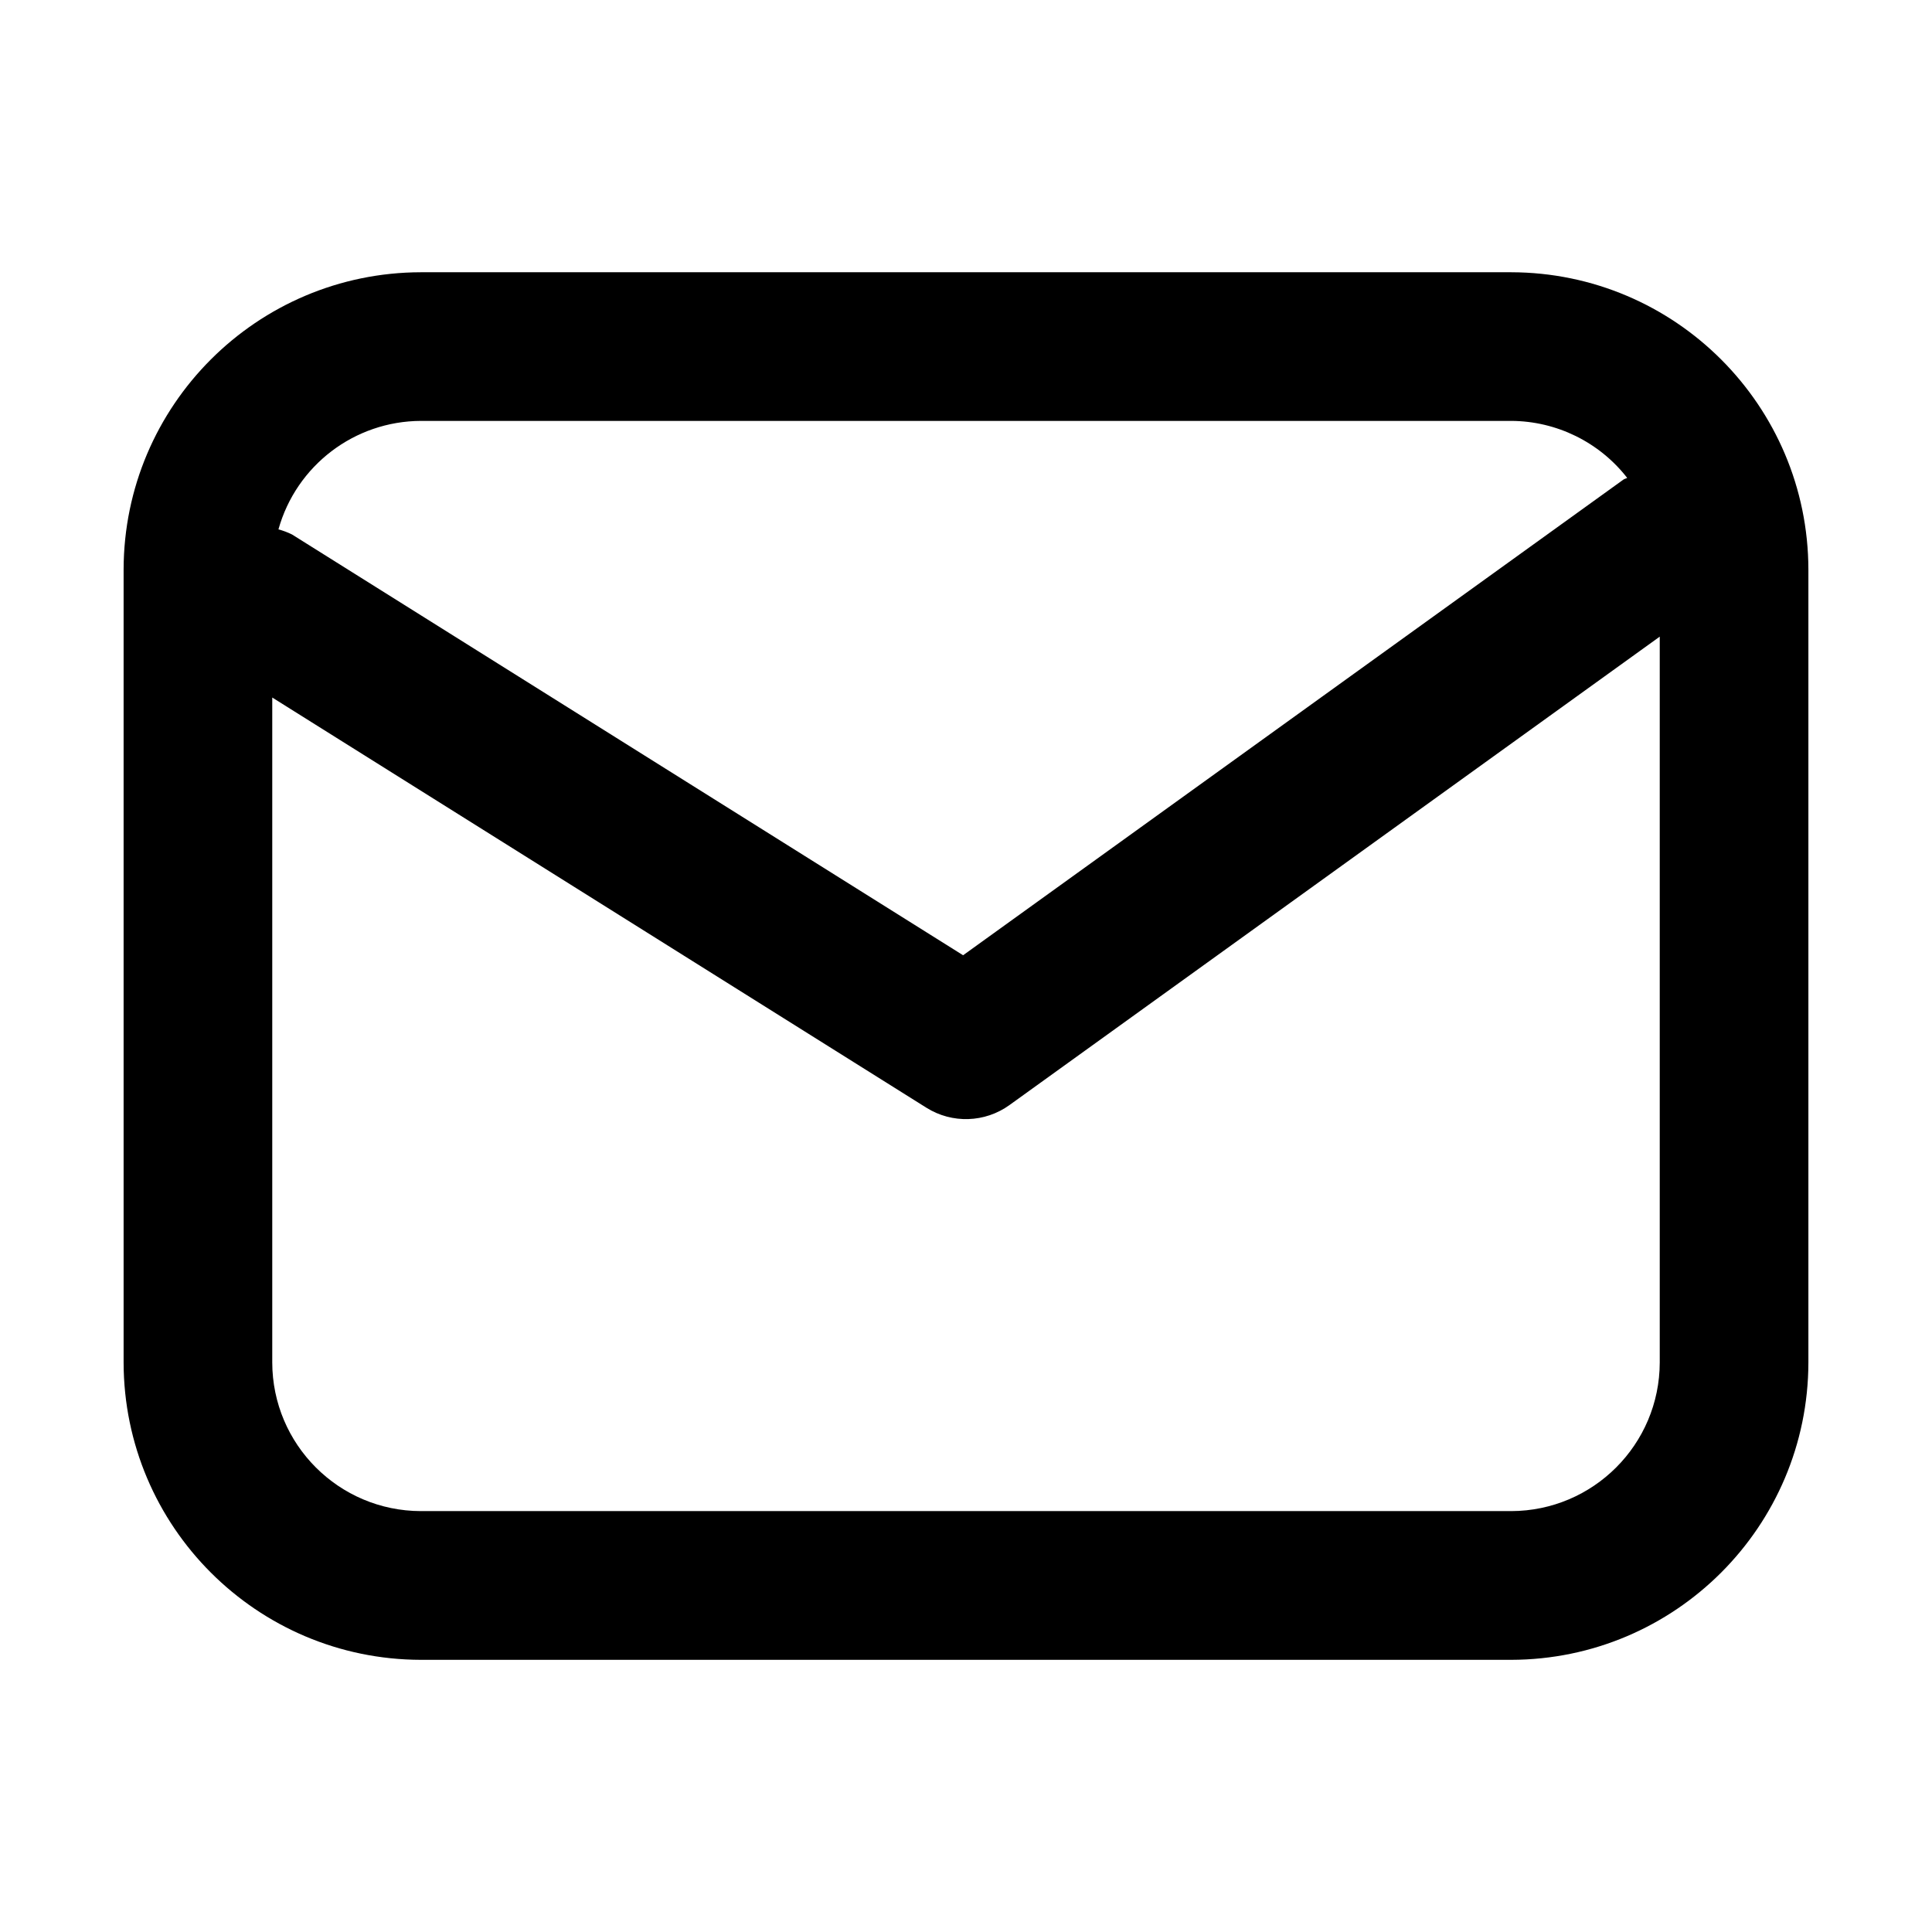
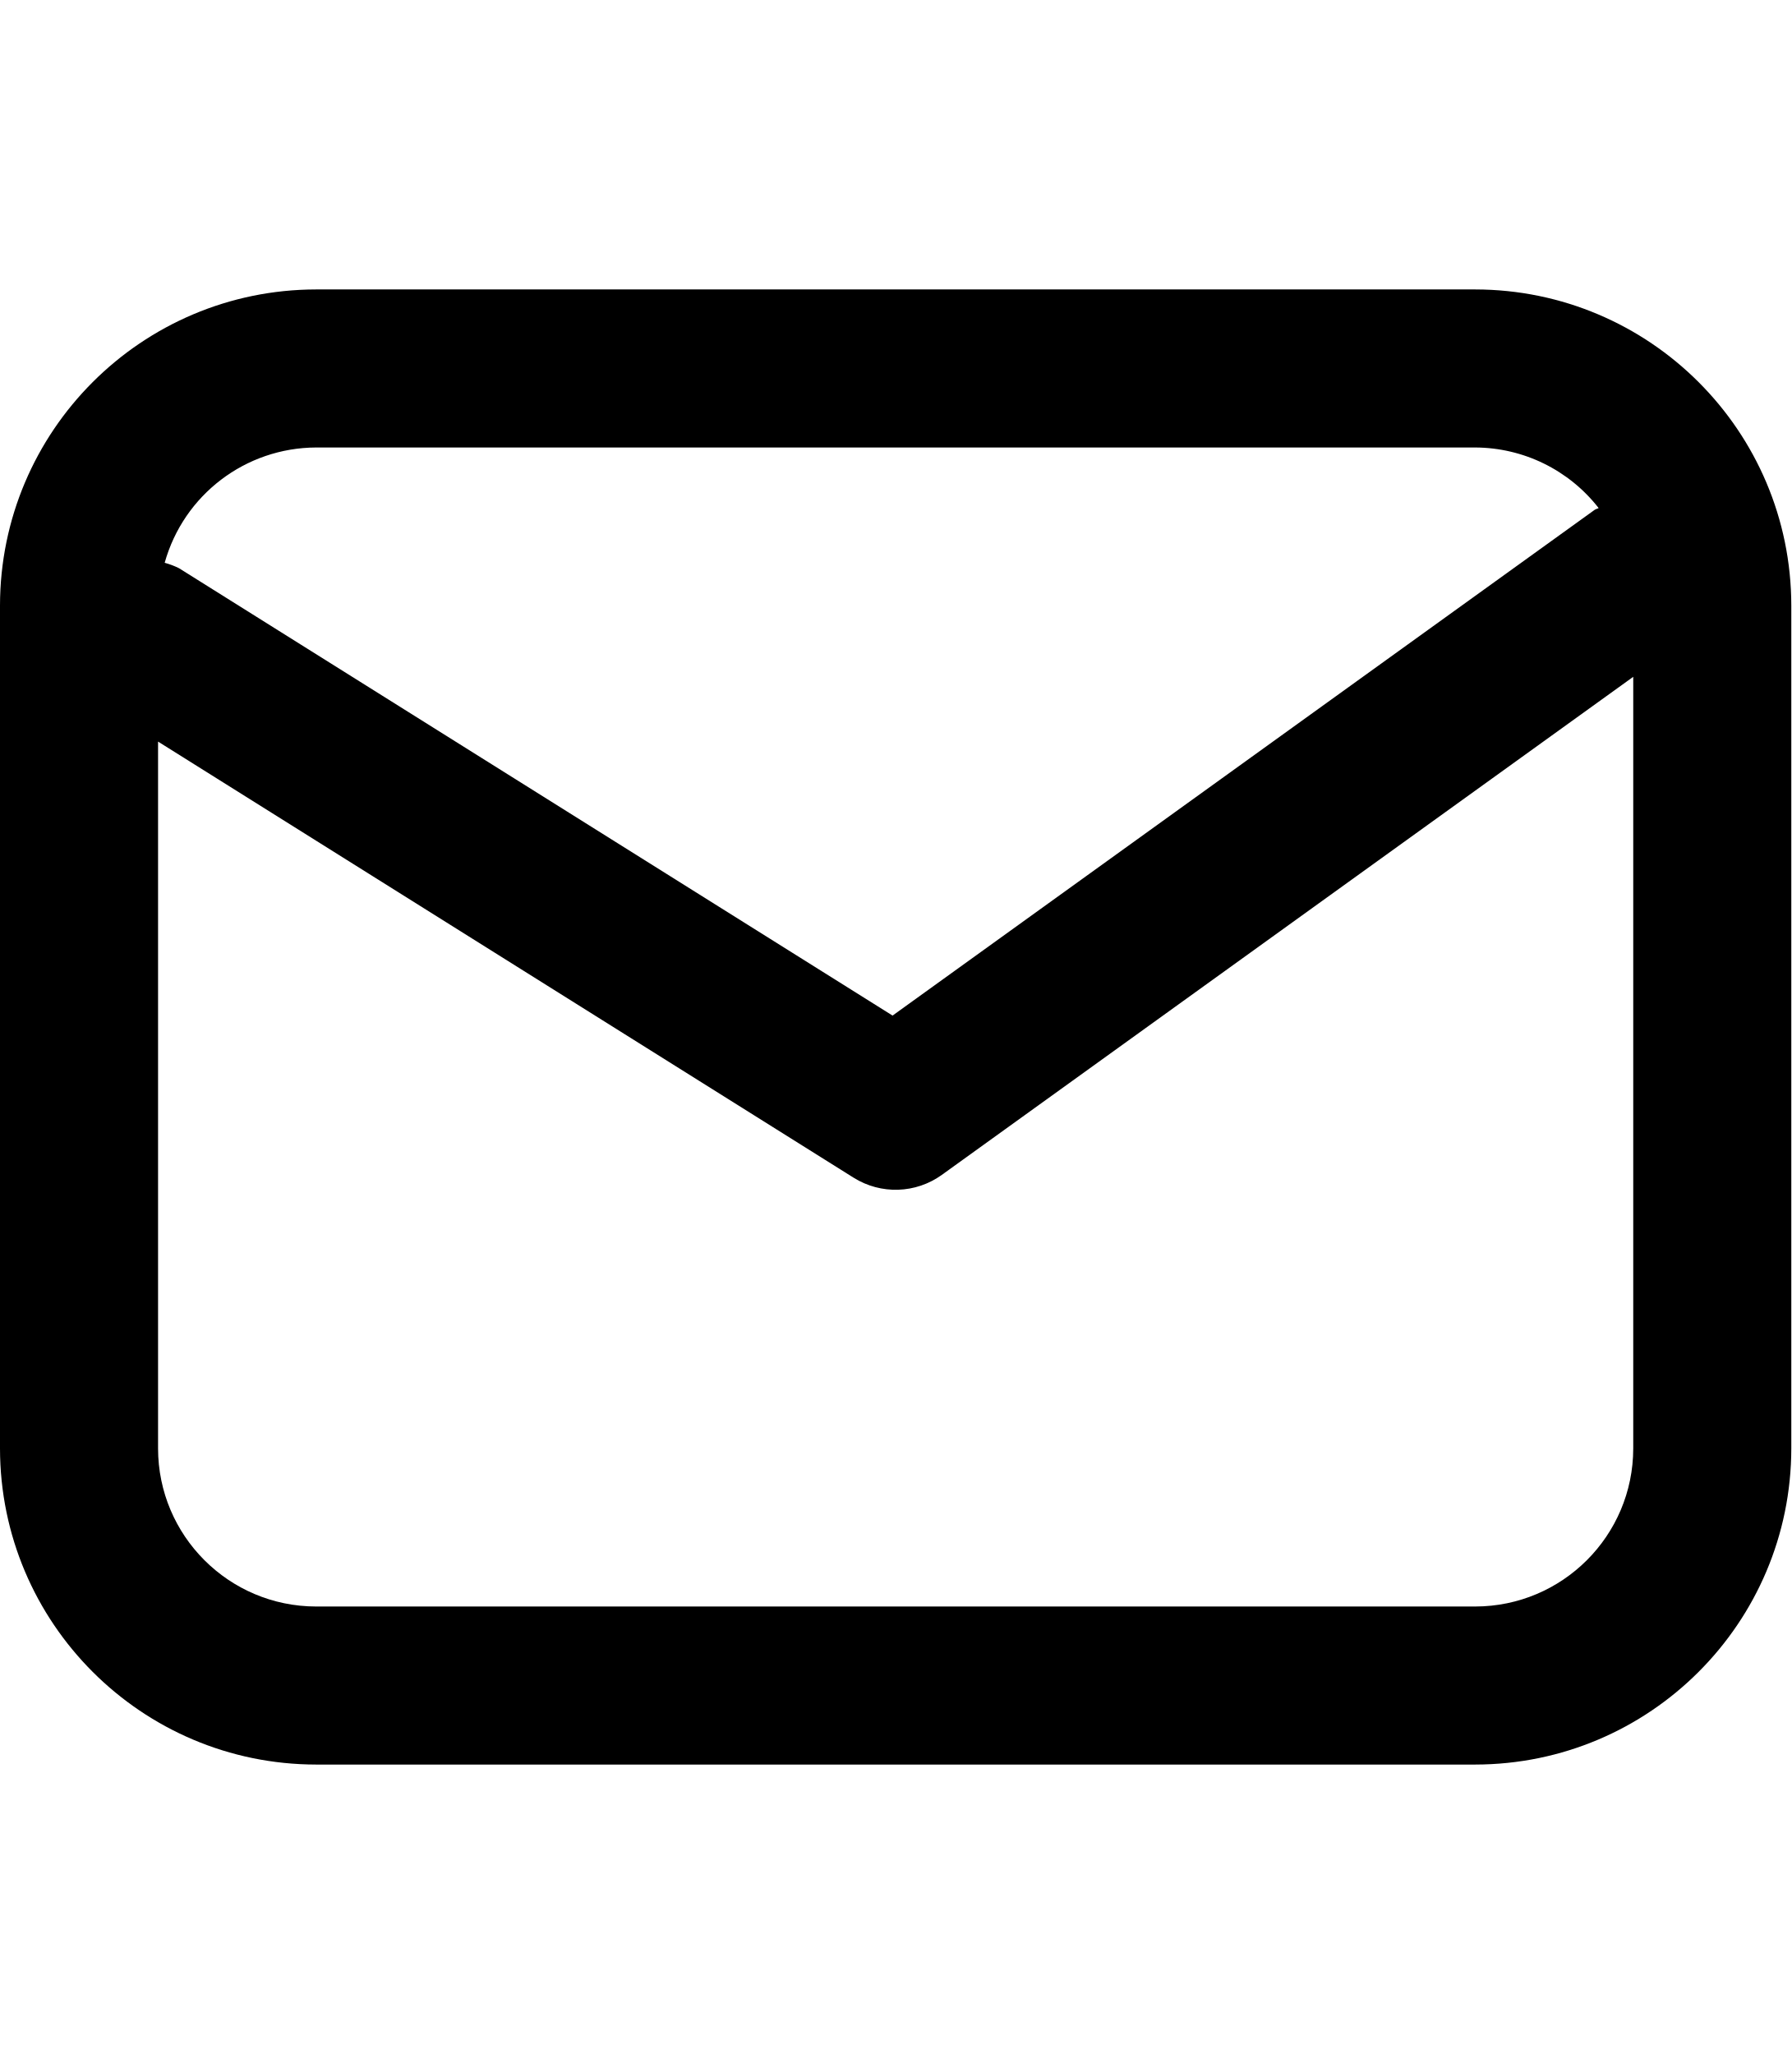
- <svg xmlns="http://www.w3.org/2000/svg" id="ds44-icons" viewBox="0 0 480 480">
+ <svg xmlns="http://www.w3.org/2000/svg" id="ds44-icons" width="418.589" height="480" viewBox="0 0 418.589 480">
  <g id="mail">
-     <path d="M375.43,67.64H104.57a74,74,0,0,0-73.86,73.87v197a74,74,0,0,0,73.86,73.87H375.43a74,74,0,0,0,73.86-73.87v-197A74,74,0,0,0,375.43,67.64ZM104.57,104.57H375.43a36.73,36.73,0,0,1,28.84,14.16c-.29.18-.64.21-.93.42L239.28,237.33,72.55,132.79a18.33,18.33,0,0,0-3.37-1.27A36.89,36.89,0,0,1,104.57,104.57ZM375.43,375.43H104.57a37,37,0,0,1-36.93-36.94V173.3L230.19,275.23a18.49,18.49,0,0,0,20.61-.68L412.36,158.17V338.49A37,37,0,0,1,375.43,375.43Z" />
+     <path d="M344.72,67.64H73.869A73.949,73.949,0,0,0,0,141.509V338.491A73.949,73.949,0,0,0,73.869,412.36H344.72a73.949,73.949,0,0,0,73.869-73.869V141.509A73.949,73.949,0,0,0,344.72,67.64ZM73.869,104.574H344.72a36.737,36.737,0,0,1,28.846,14.152c-.296.188-.64.212-.929.419L208.573,237.331,41.84,132.792a17.544,17.544,0,0,0-3.36-1.27A36.874,36.874,0,0,1,73.869,104.574ZM344.72,375.426H73.869a36.975,36.975,0,0,1-36.934-36.934V173.303L199.484,275.227a18.484,18.484,0,0,0,20.607-.673L381.654,158.166V338.491A36.975,36.975,0,0,1,344.72,375.426Z" />
  </g>
</svg>
